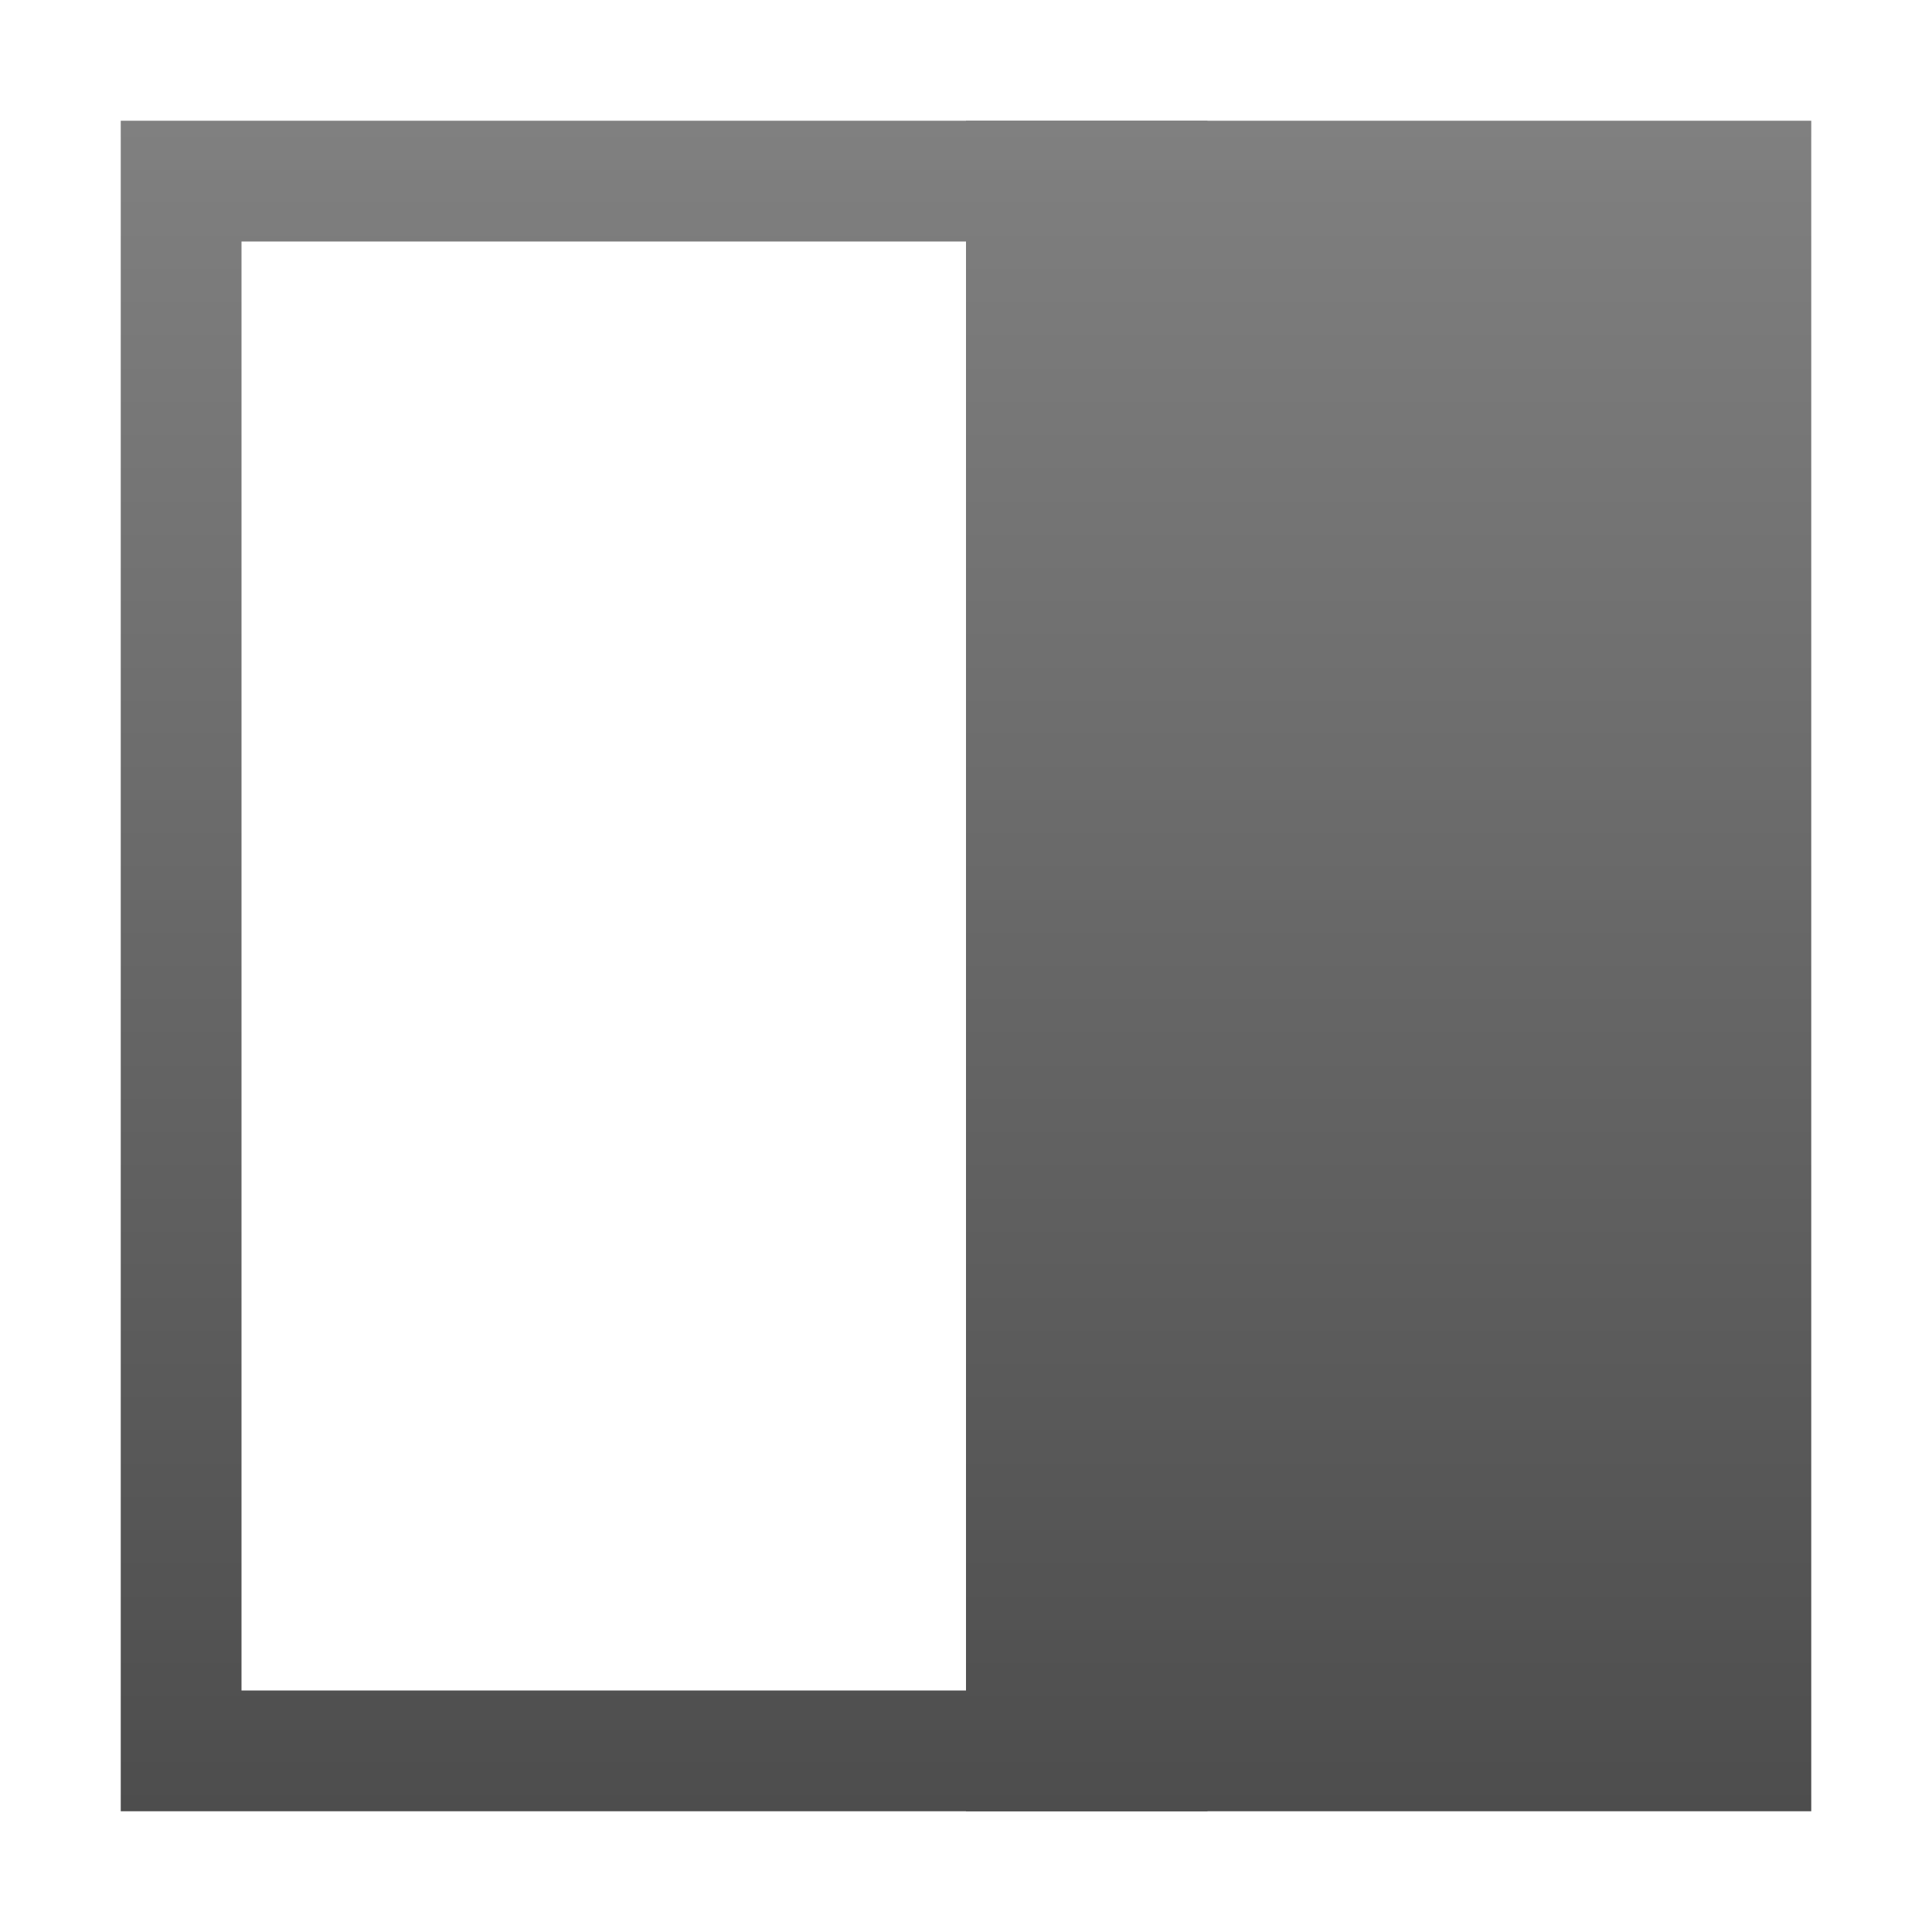
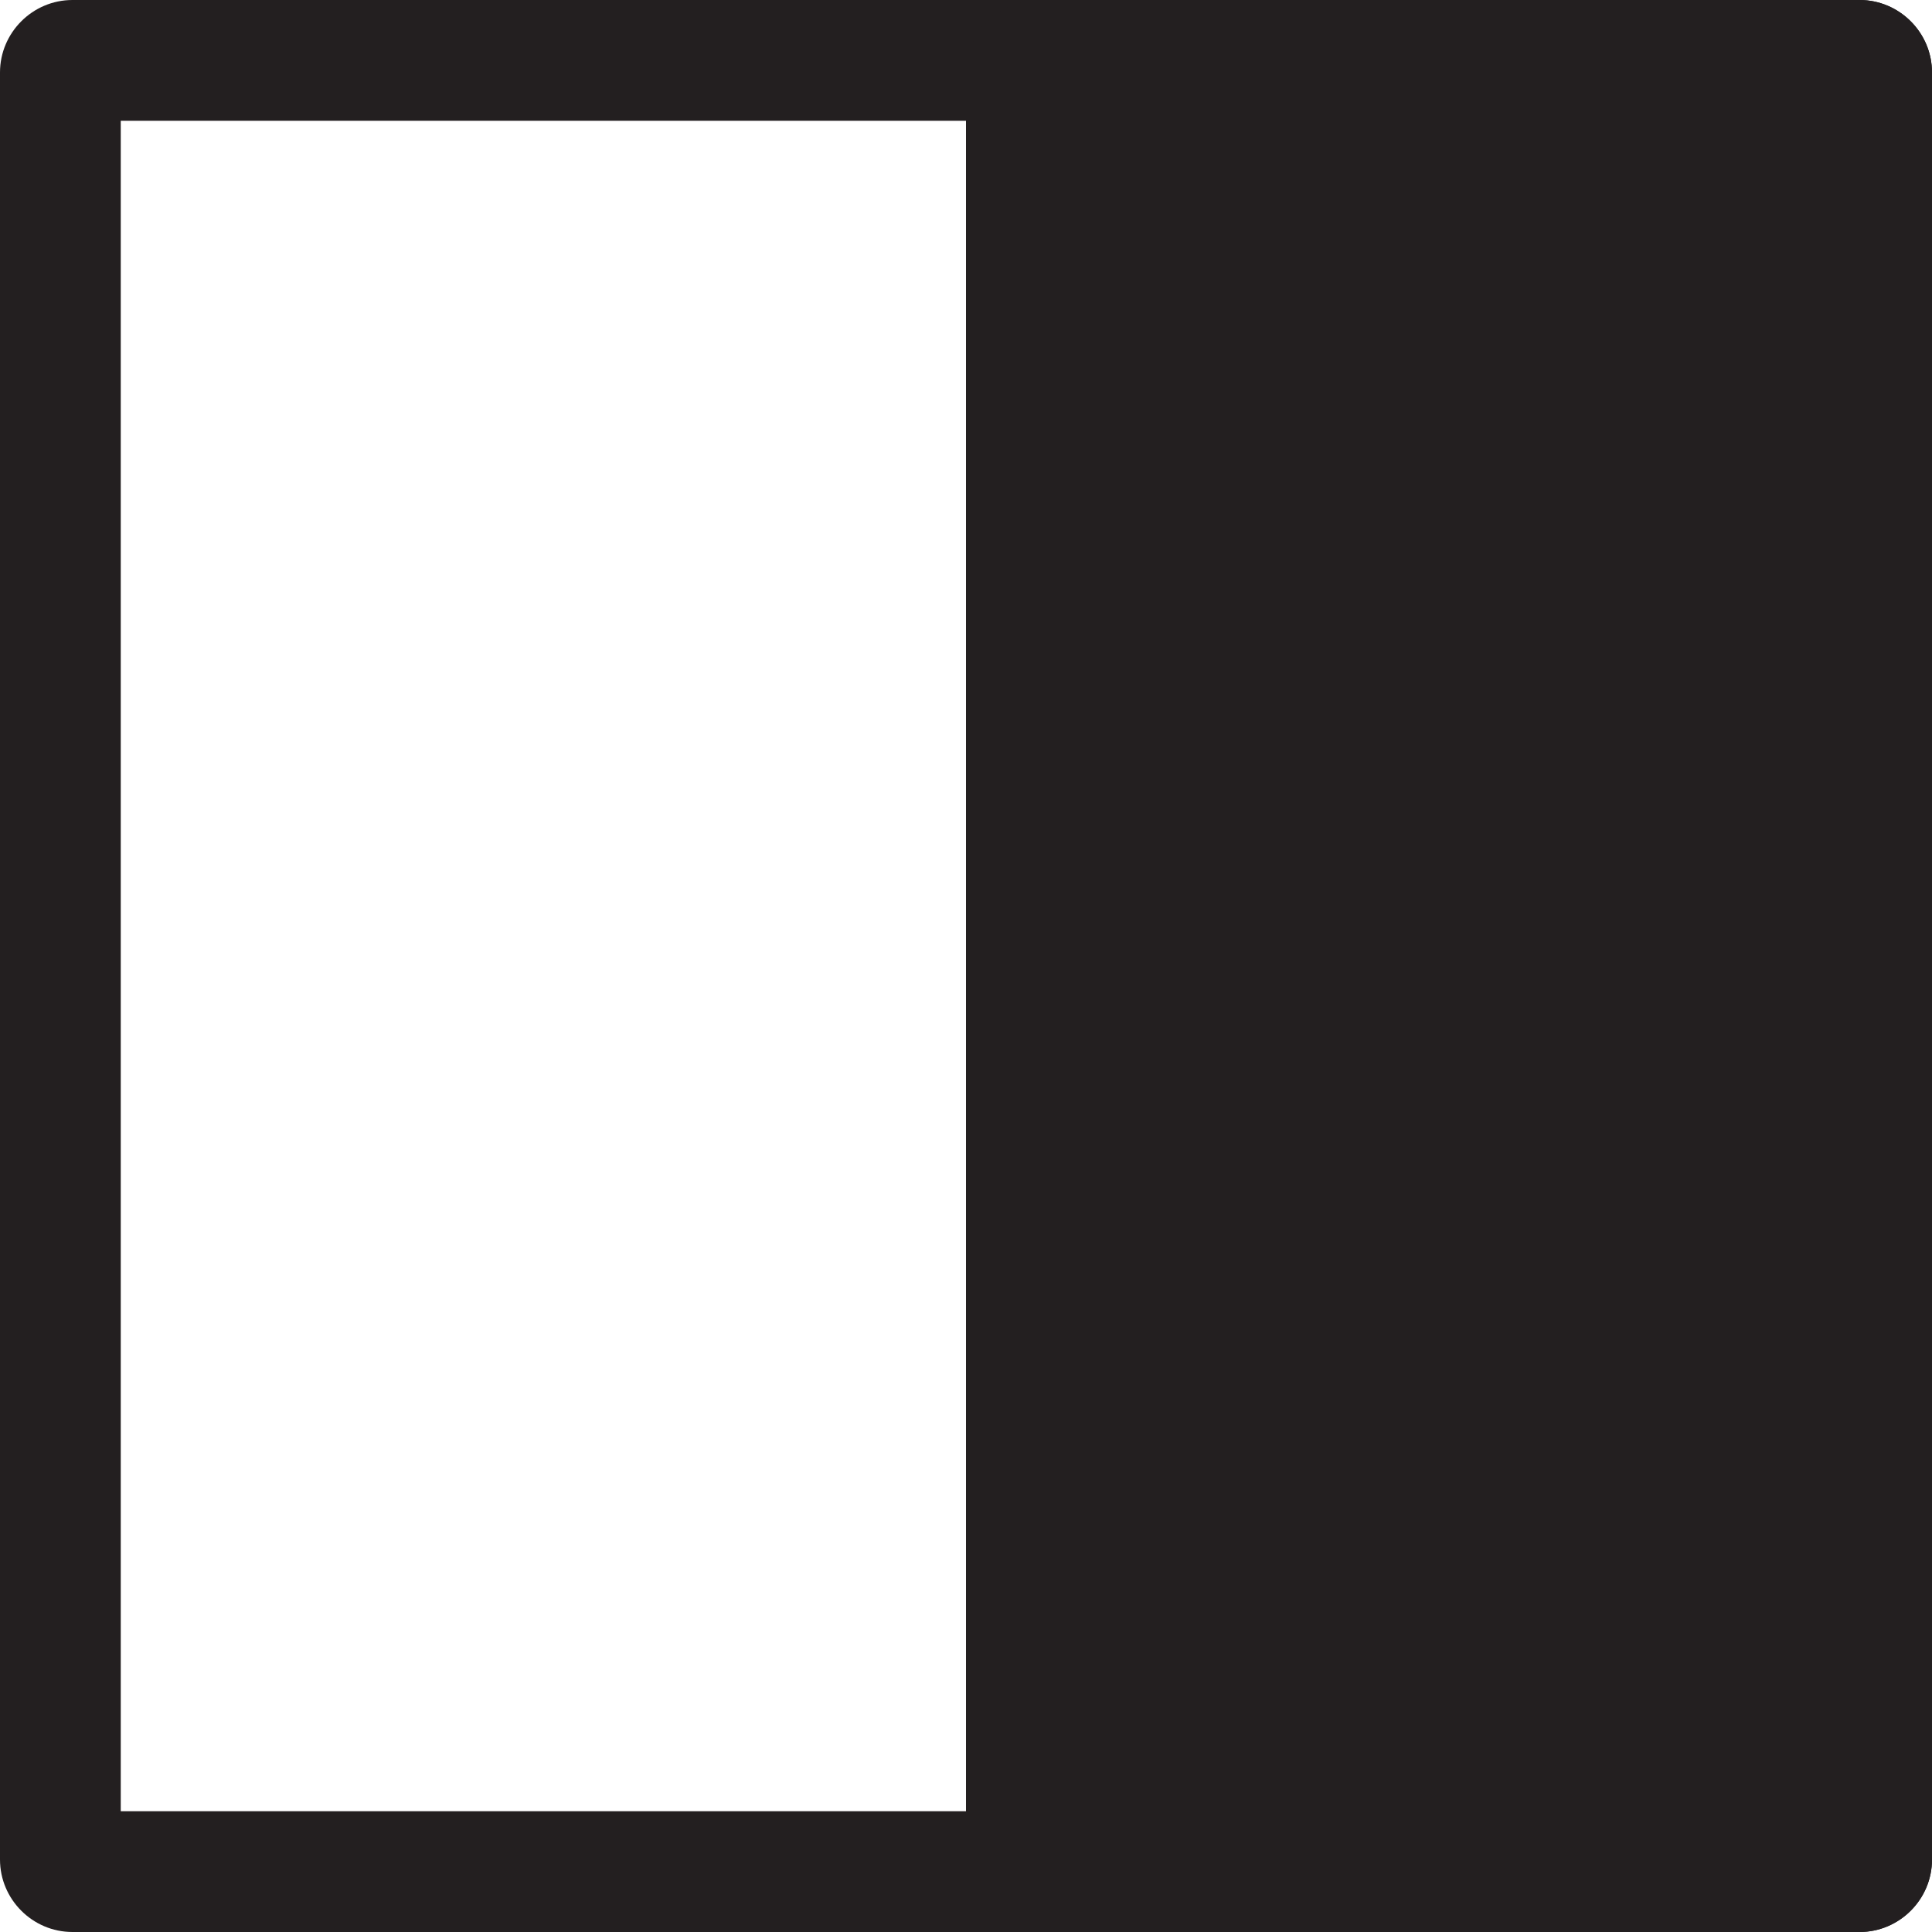
- <svg xmlns="http://www.w3.org/2000/svg" version="1.1" id="Layer_3" x="0px" y="0px" viewBox="0 0 16 16" style="enable-background:new 0 0 16 16;" xml:space="preserve">
+ <svg xmlns="http://www.w3.org/2000/svg" version="1.1" id="Layer_1" x="0px" y="0px" viewBox="0 0 160 160" style="enable-background:new 0 0 160 160;" xml:space="preserve">
  <style type="text/css">
- 	.st0{fill:url(#SVGID_1_);}
- 	.st1{fill:url(#SVGID_2_);}
+ 	.st0{fill:#231F20;}
</style>
-   <linearGradient id="SVGID_1_" gradientUnits="userSpaceOnUse" x1="11.5" y1="1" x2="11.5" y2="15">
-     <stop offset="0" style="stop-color:#808080" />
-     <stop offset="1" style="stop-color:#4D4D4D" />
-   </linearGradient>
-   <rect x="8" y="1" class="st0" width="7" height="14" />
-   <linearGradient id="SVGID_2_" gradientUnits="userSpaceOnUse" x1="5.5" y1="1" x2="5.5" y2="15">
-     <stop offset="0" style="stop-color:#808080" />
-     <stop offset="1" style="stop-color:#4D4D4D" />
-   </linearGradient>
-   <polygon class="st1" points="2,14 2,2 10,2 10,1 1,1 1,15 10,15 10,14 " />
+   <g>
+     <path class="st0" d="M150,10v140H10V10H150 M154,0H6C2.7,0,0,2.7,0,6v148c0,3.3,2.7,6,6,6h148c3.3,0,6-2.7,6-6V6   C160,2.7,157.3,0,154,0L154,0z" />
+   </g>
+   <g>
+     <path class="st0" d="M154,160H86c-3.3,0-6-2.7-6-6V6c0-3.3,2.7-6,6-6h68c3.3,0,6,2.7,6,6v148C160,157.3,157.3,160,154,160z" />
+   </g>
</svg>
